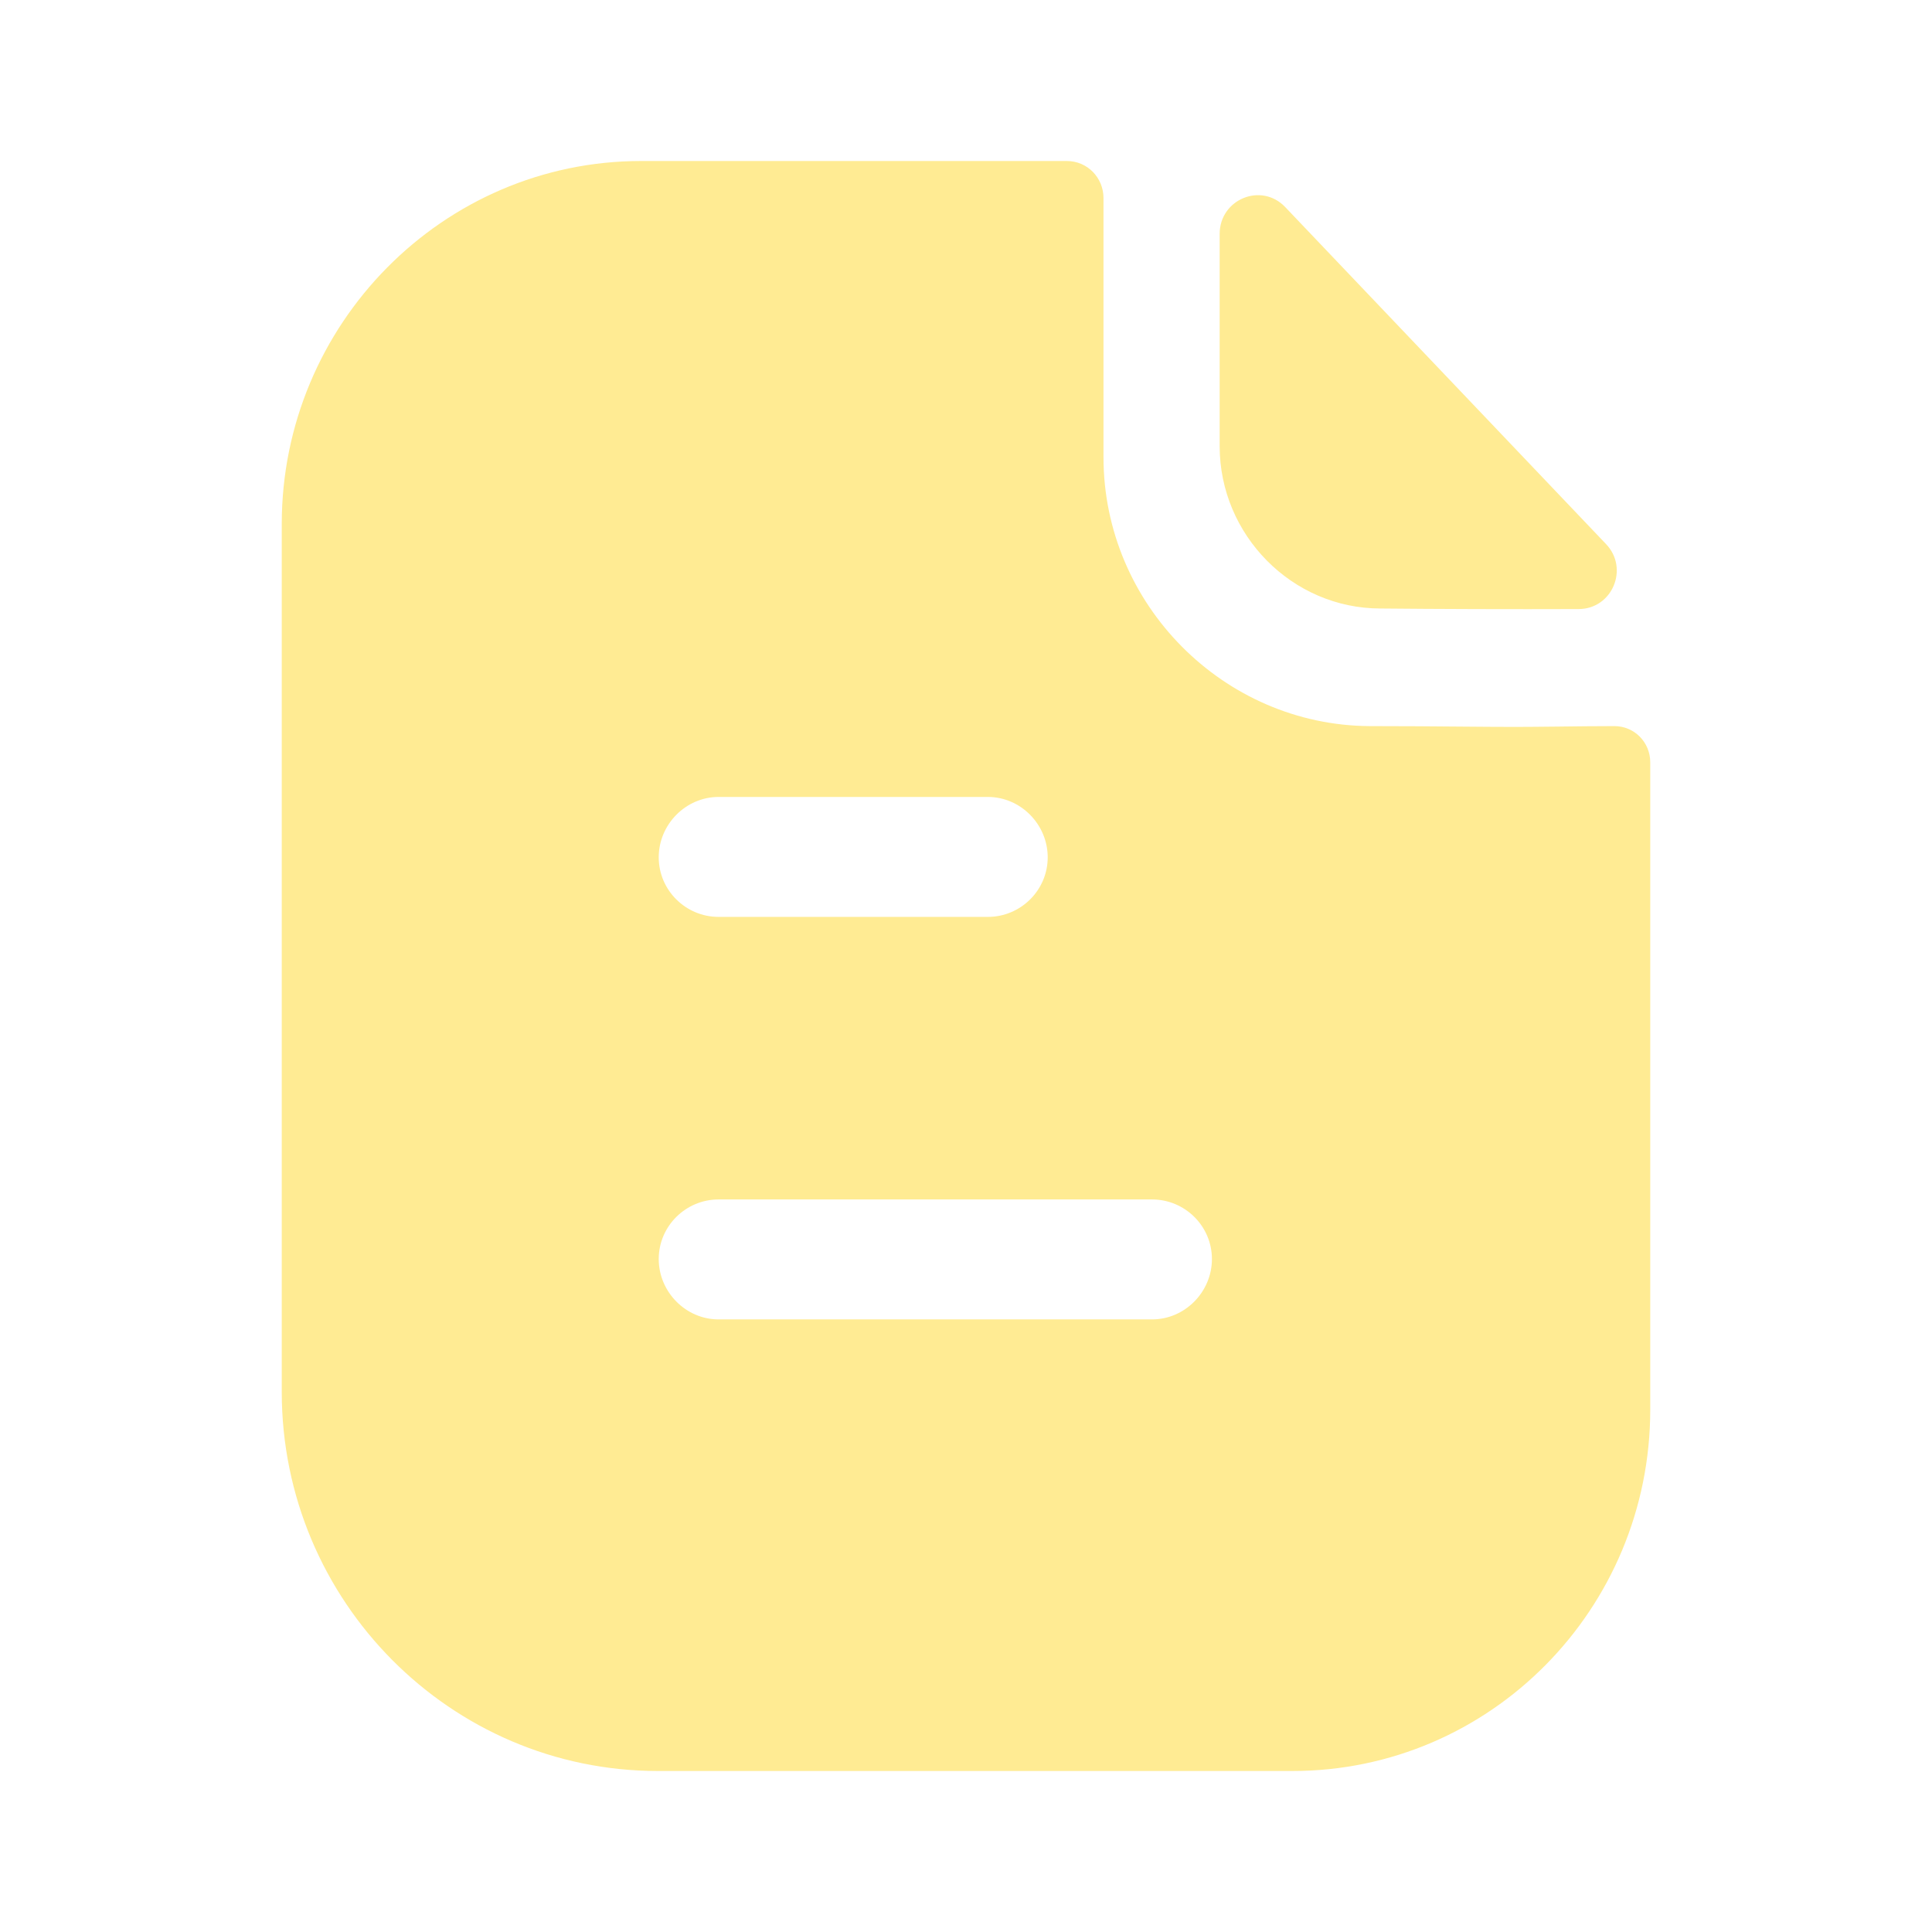
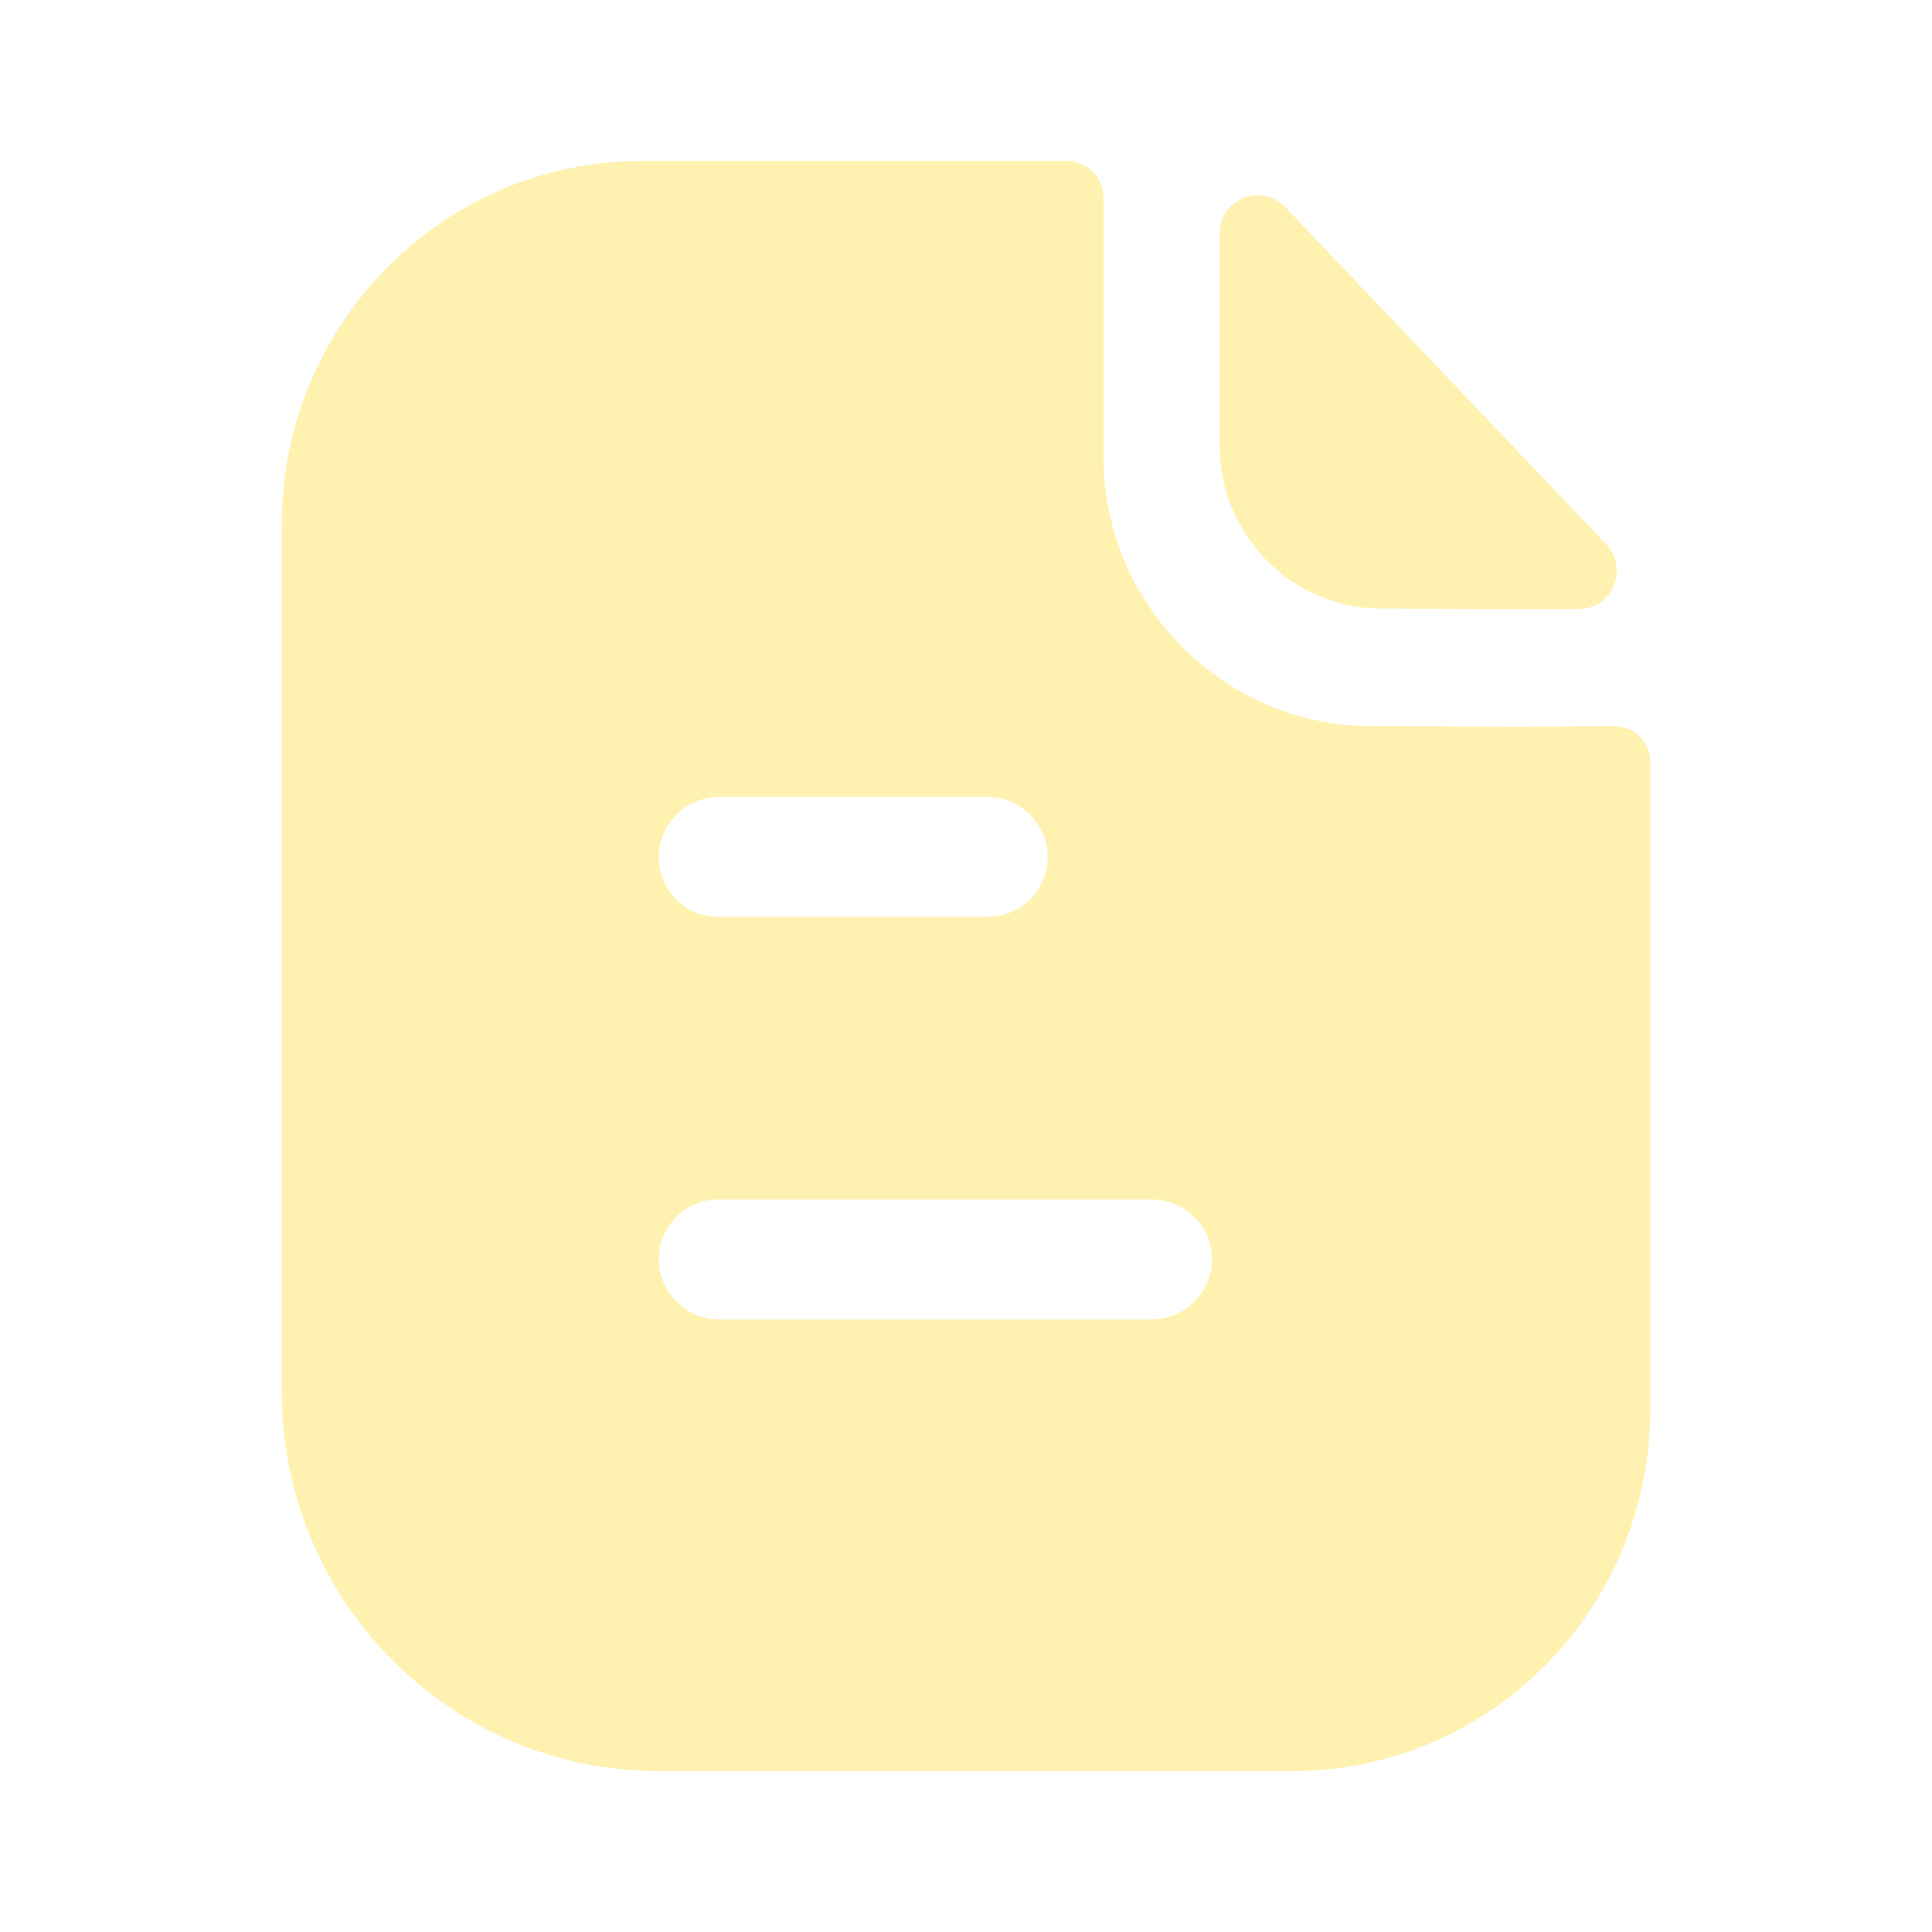
<svg xmlns="http://www.w3.org/2000/svg" width="24" height="24" viewBox="0 0 24 24" fill="none">
-   <path fill-rule="evenodd" clip-rule="evenodd" d="M8.926 16.39H14.312C14.718 16.39 15.055 16.05 15.055 15.64C15.055 15.23 14.718 14.9 14.312 14.9H8.926C8.52 14.9 8.183 15.23 8.183 15.64C8.183 16.05 8.52 16.39 8.926 16.39ZM12.272 9.9H8.926C8.52 9.9 8.183 10.24 8.183 10.65C8.183 11.06 8.52 11.39 8.926 11.39H12.272C12.678 11.39 13.015 11.06 13.015 10.65C13.015 10.24 12.678 9.9 12.272 9.9ZM19.338 9.026C19.571 9.023 19.824 9.02 20.055 9.02C20.302 9.02 20.5 9.22 20.5 9.47V17.51C20.5 19.99 18.51 22 16.055 22H8.173C5.599 22 3.5 19.89 3.5 17.29V6.51C3.5 4.03 5.5 2 7.965 2H13.252C13.51 2 13.708 2.21 13.708 2.46V5.68C13.708 7.51 15.203 9.01 17.015 9.02C17.438 9.02 17.811 9.023 18.138 9.026C18.392 9.028 18.617 9.03 18.817 9.03C18.958 9.03 19.14 9.028 19.338 9.026ZM19.611 7.566C18.797 7.569 17.838 7.566 17.148 7.559C16.053 7.559 15.151 6.648 15.151 5.542V2.906C15.151 2.475 15.668 2.261 15.965 2.572C16.5 3.135 17.237 3.908 17.97 4.678C18.701 5.446 19.429 6.211 19.951 6.759C20.24 7.062 20.028 7.565 19.611 7.566Z" fill="#ffeb93" />
+   <path fill-rule="evenodd" clip-rule="evenodd" d="M8.926 16.39H14.312C14.718 16.39 15.055 16.05 15.055 15.64C15.055 15.23 14.718 14.9 14.312 14.9H8.926C8.52 14.9 8.183 15.23 8.183 15.64C8.183 16.05 8.52 16.39 8.926 16.39ZM12.272 9.9H8.926C8.52 9.9 8.183 10.24 8.183 10.65C8.183 11.06 8.52 11.39 8.926 11.39H12.272C12.678 11.39 13.015 11.06 13.015 10.65C13.015 10.24 12.678 9.9 12.272 9.9ZM19.338 9.026C19.571 9.023 19.824 9.02 20.055 9.02C20.302 9.02 20.5 9.22 20.5 9.47V17.51C20.5 19.99 18.51 22 16.055 22H8.173C5.599 22 3.5 19.89 3.5 17.29V6.51C3.5 4.03 5.5 2 7.965 2H13.252C13.51 2 13.708 2.21 13.708 2.46V5.68C13.708 7.51 15.203 9.01 17.015 9.02C17.438 9.02 17.811 9.023 18.138 9.026C18.392 9.028 18.617 9.03 18.817 9.03C18.958 9.03 19.14 9.028 19.338 9.026ZM19.611 7.566C18.797 7.569 17.838 7.566 17.148 7.559C16.053 7.559 15.151 6.648 15.151 5.542V2.906C15.151 2.475 15.668 2.261 15.965 2.572C16.5 3.135 17.237 3.908 17.97 4.678C18.701 5.446 19.429 6.211 19.951 6.759C20.24 7.062 20.028 7.565 19.611 7.566Z" fill="#fff1b0" />
</svg>
